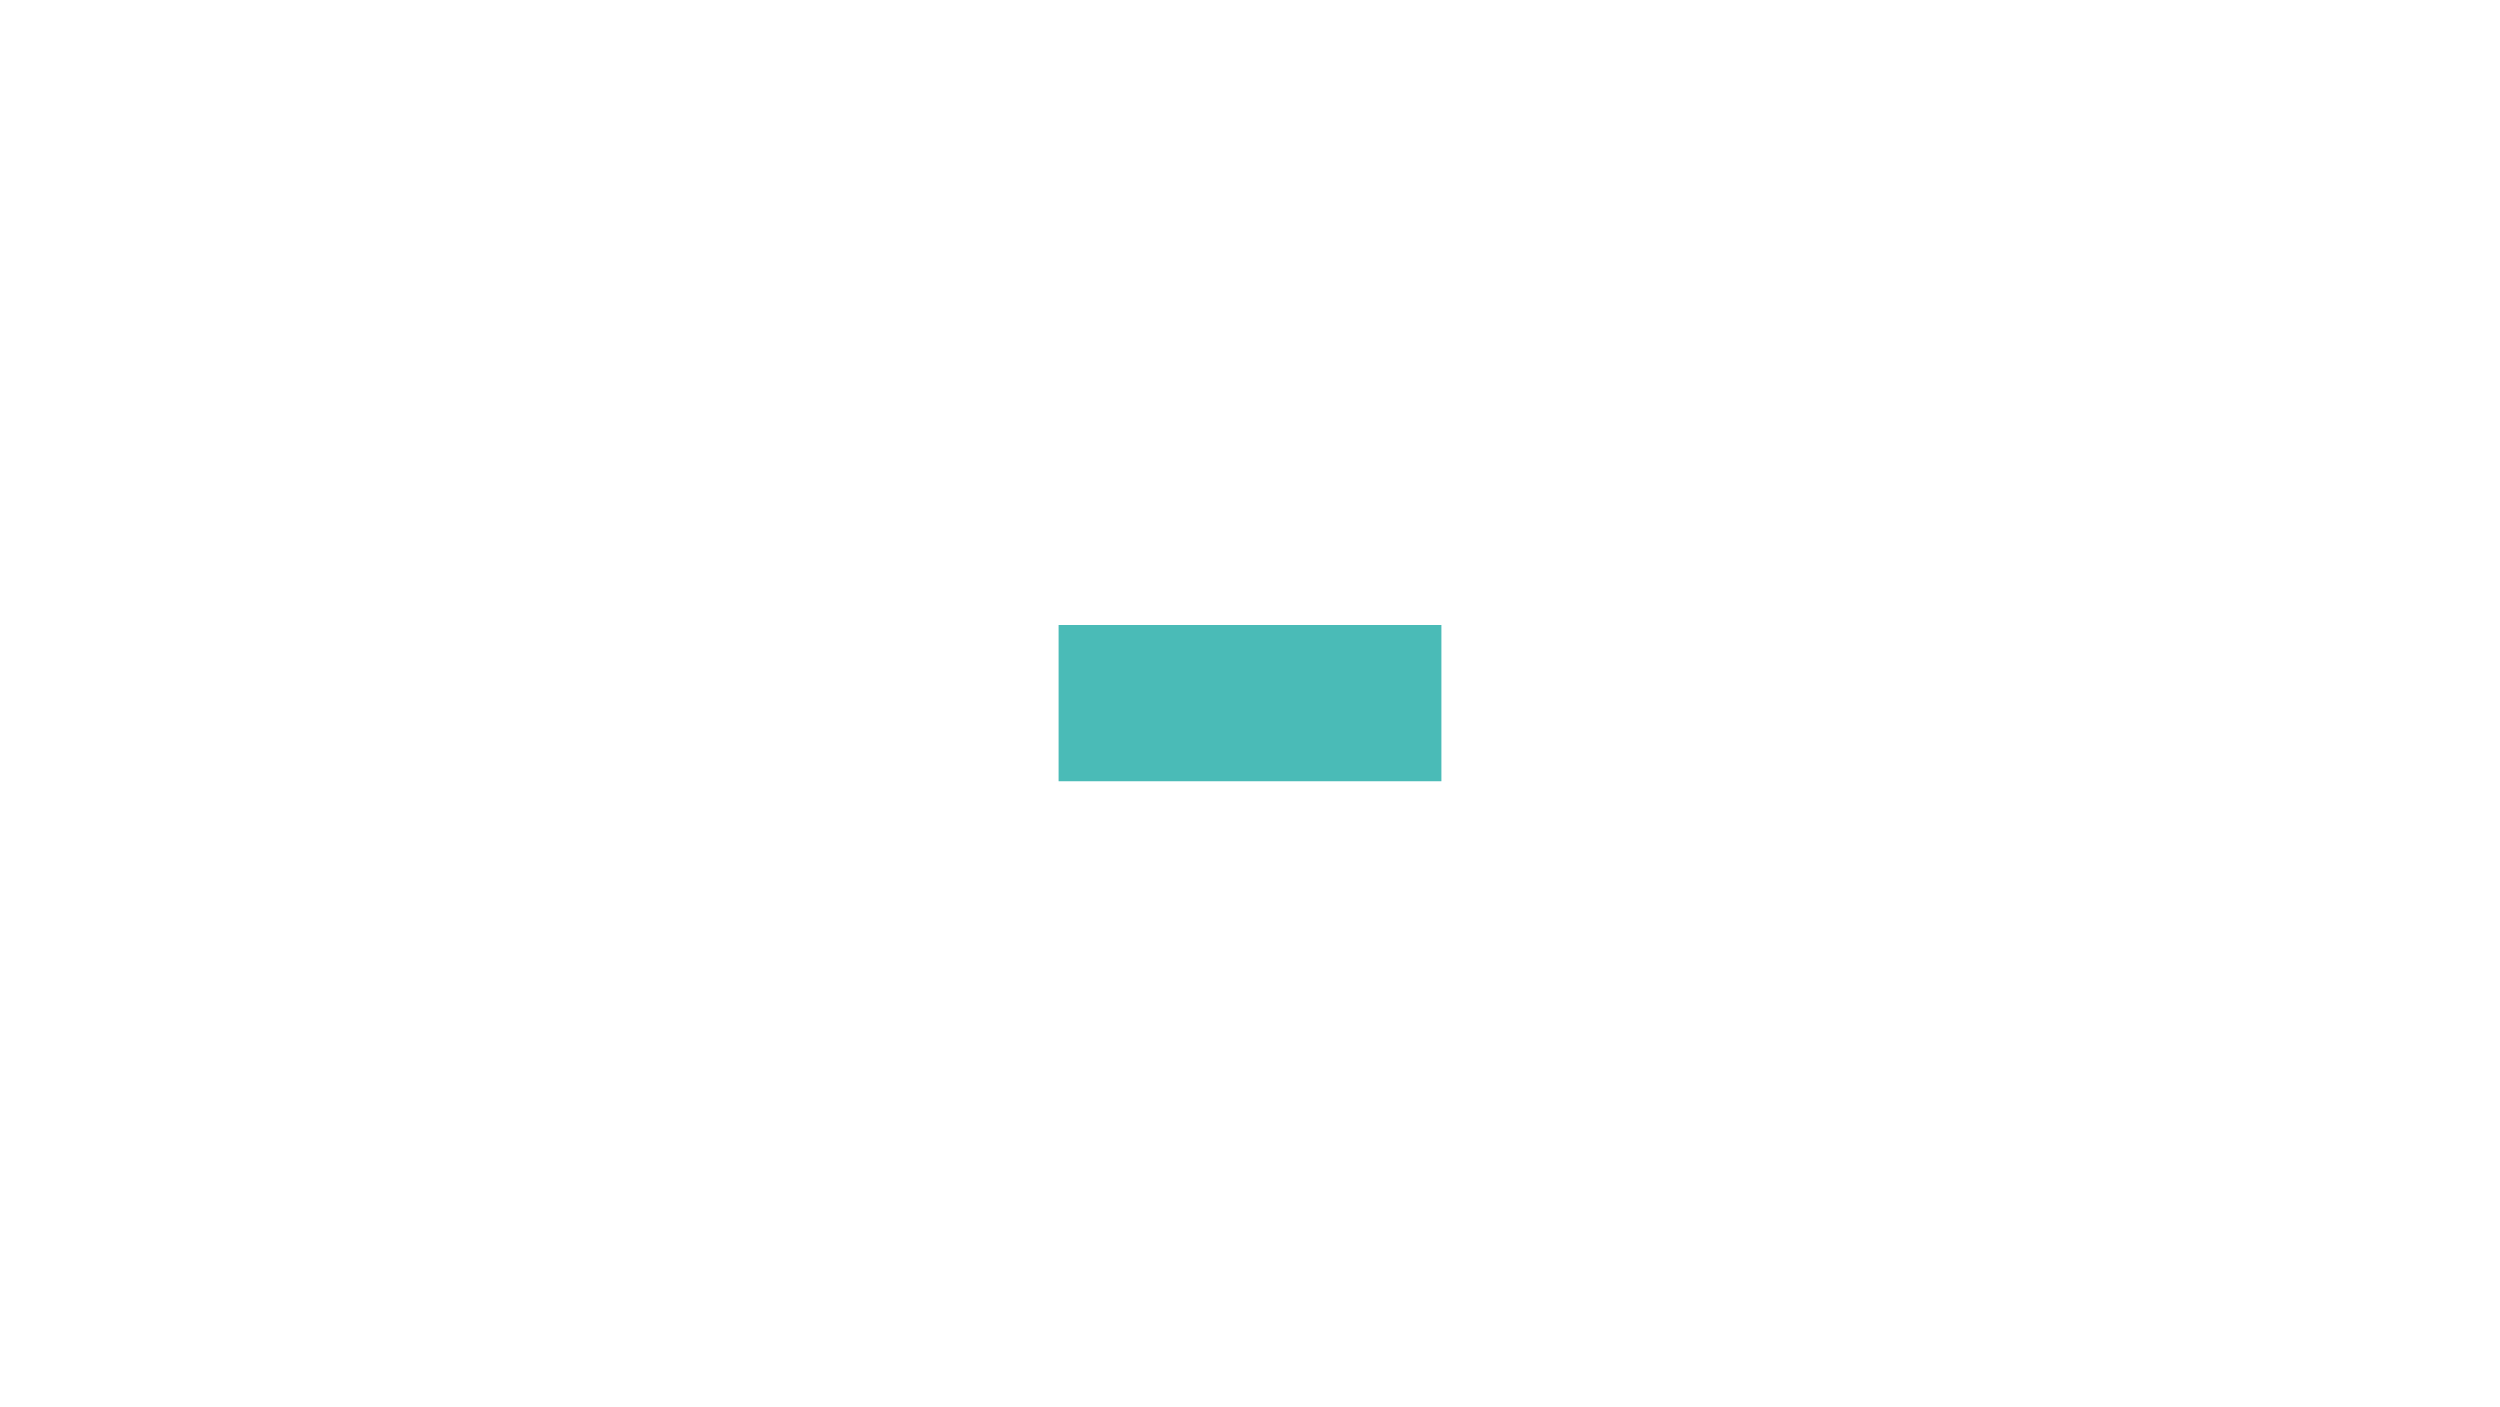
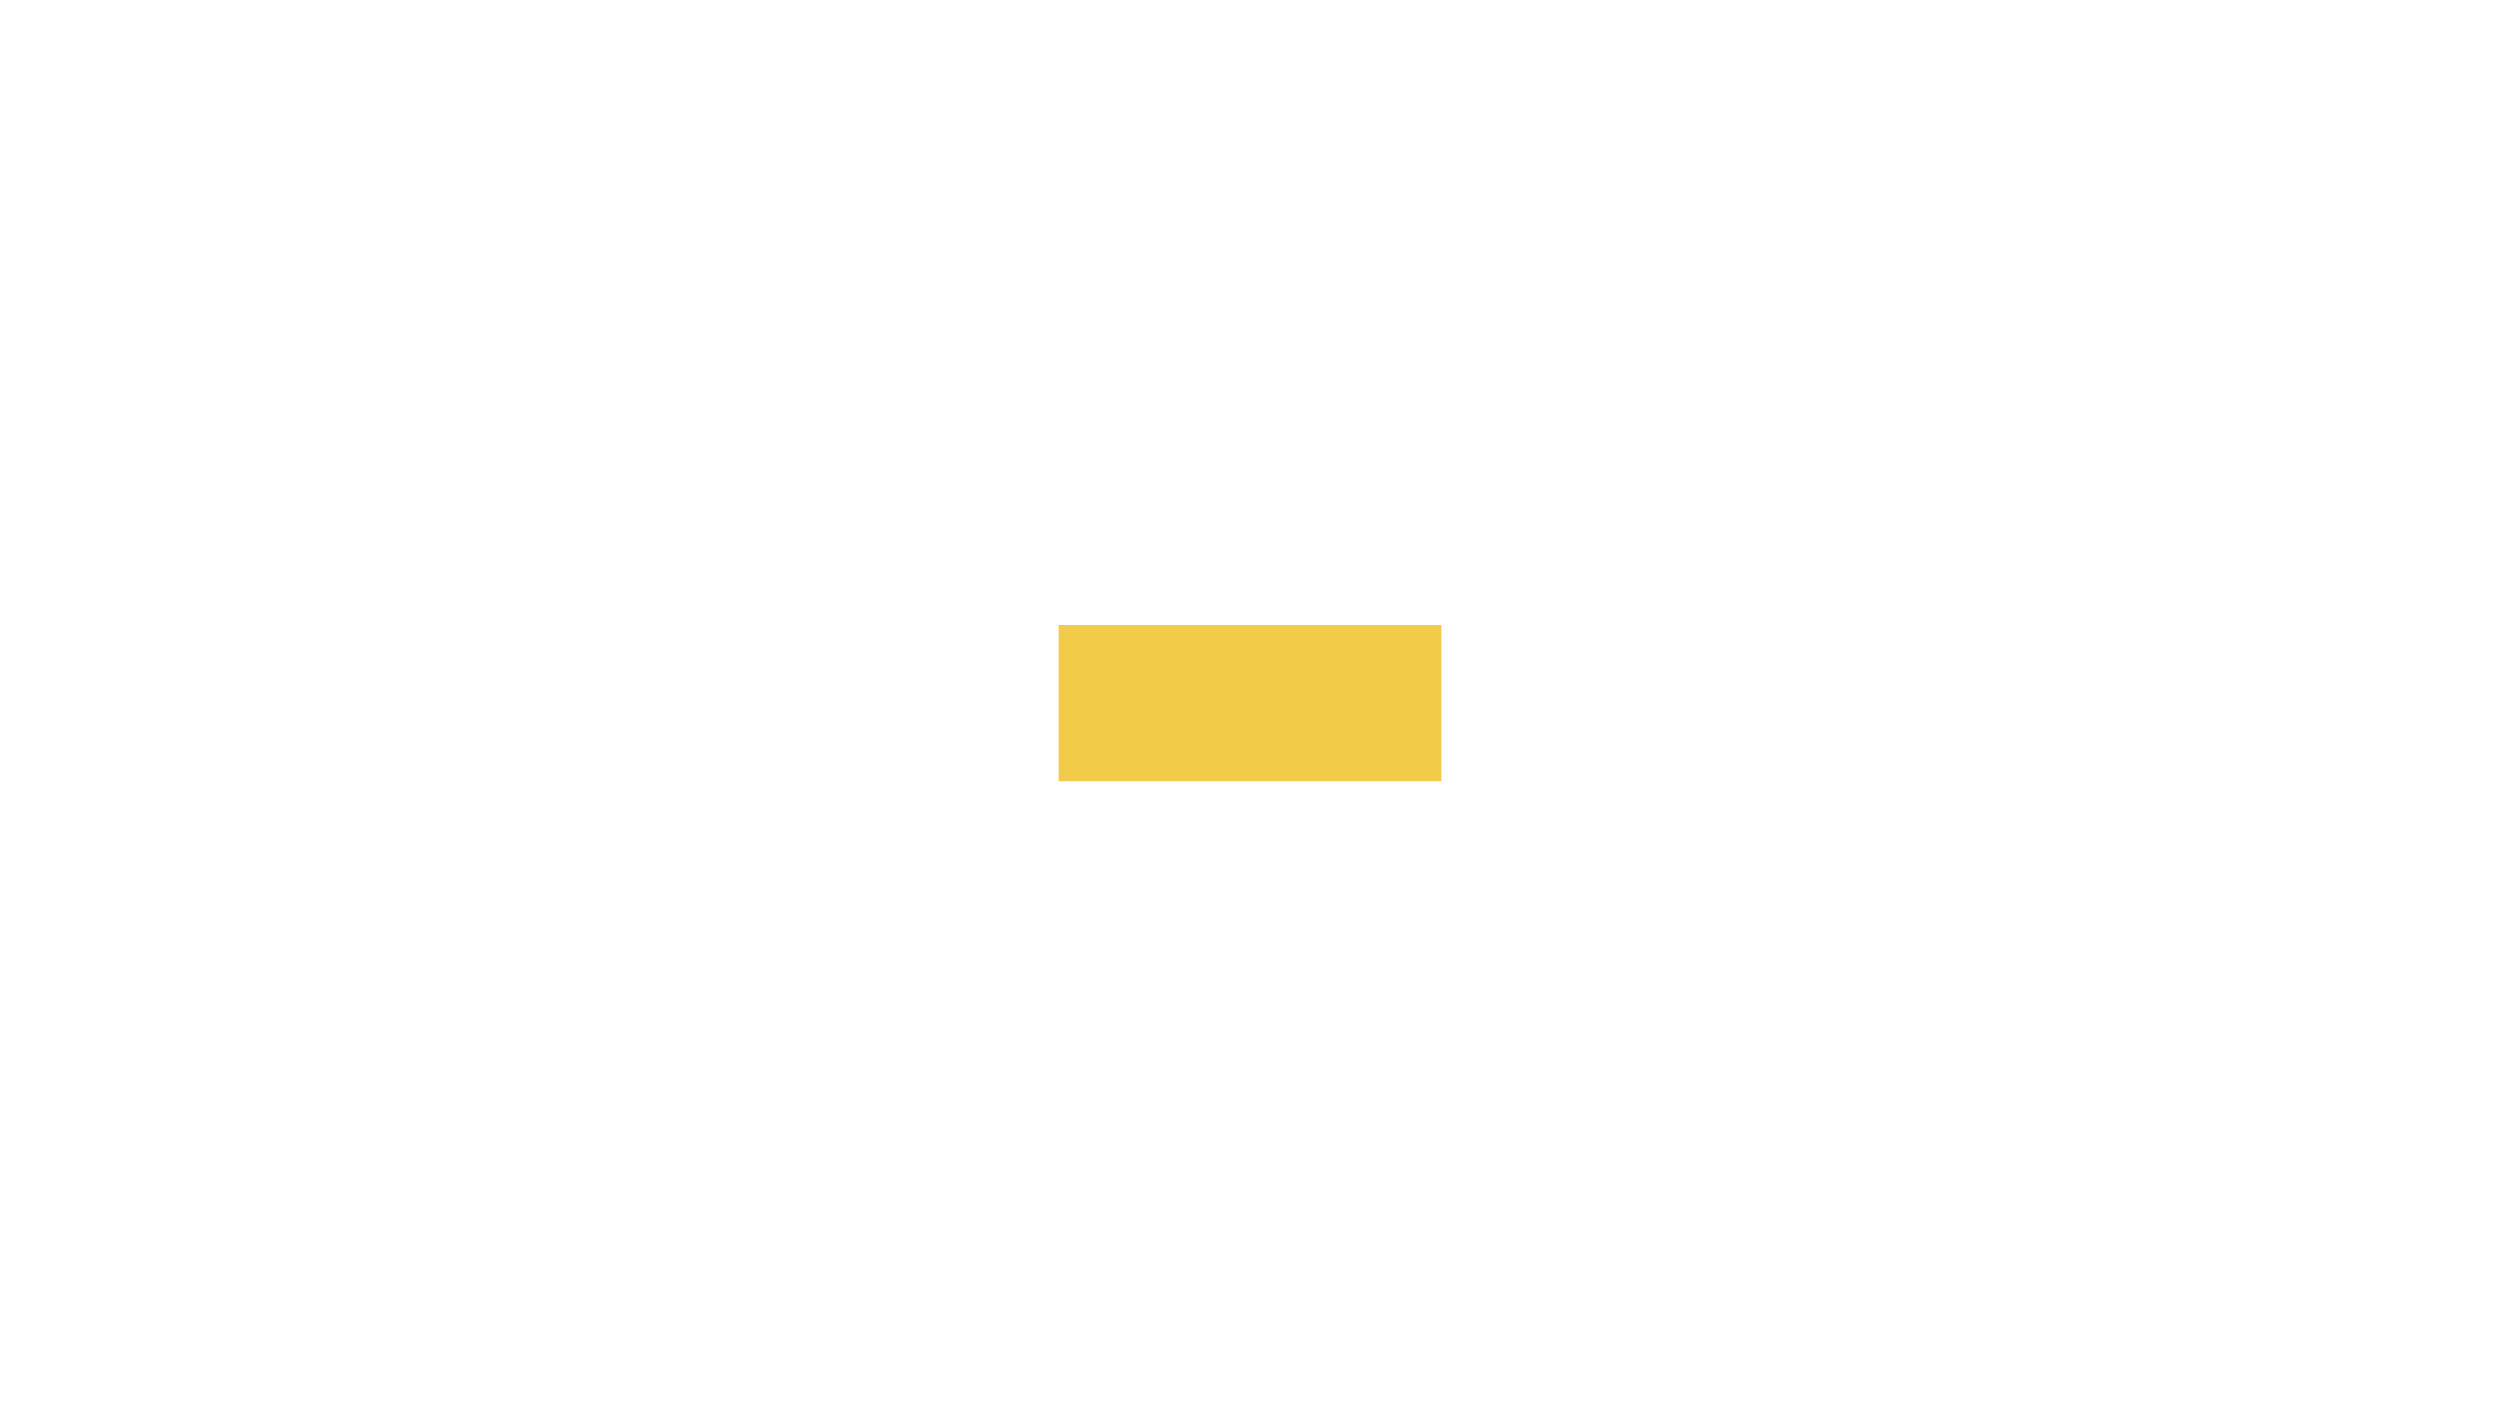
<svg xmlns="http://www.w3.org/2000/svg" version="1.1" id="Layer_1" x="0px" y="0px" viewBox="0 0 1280 720" enable-background="new 0 0 1280 720" xml:space="preserve">
  <g>
-     <rect x="542" y="320" fill="#4ABBB7" width="196" height="80" />
+     <rect x="542" y="320" fill="#F2CB4A" width="196" height="80" />
  </g>
</svg>
